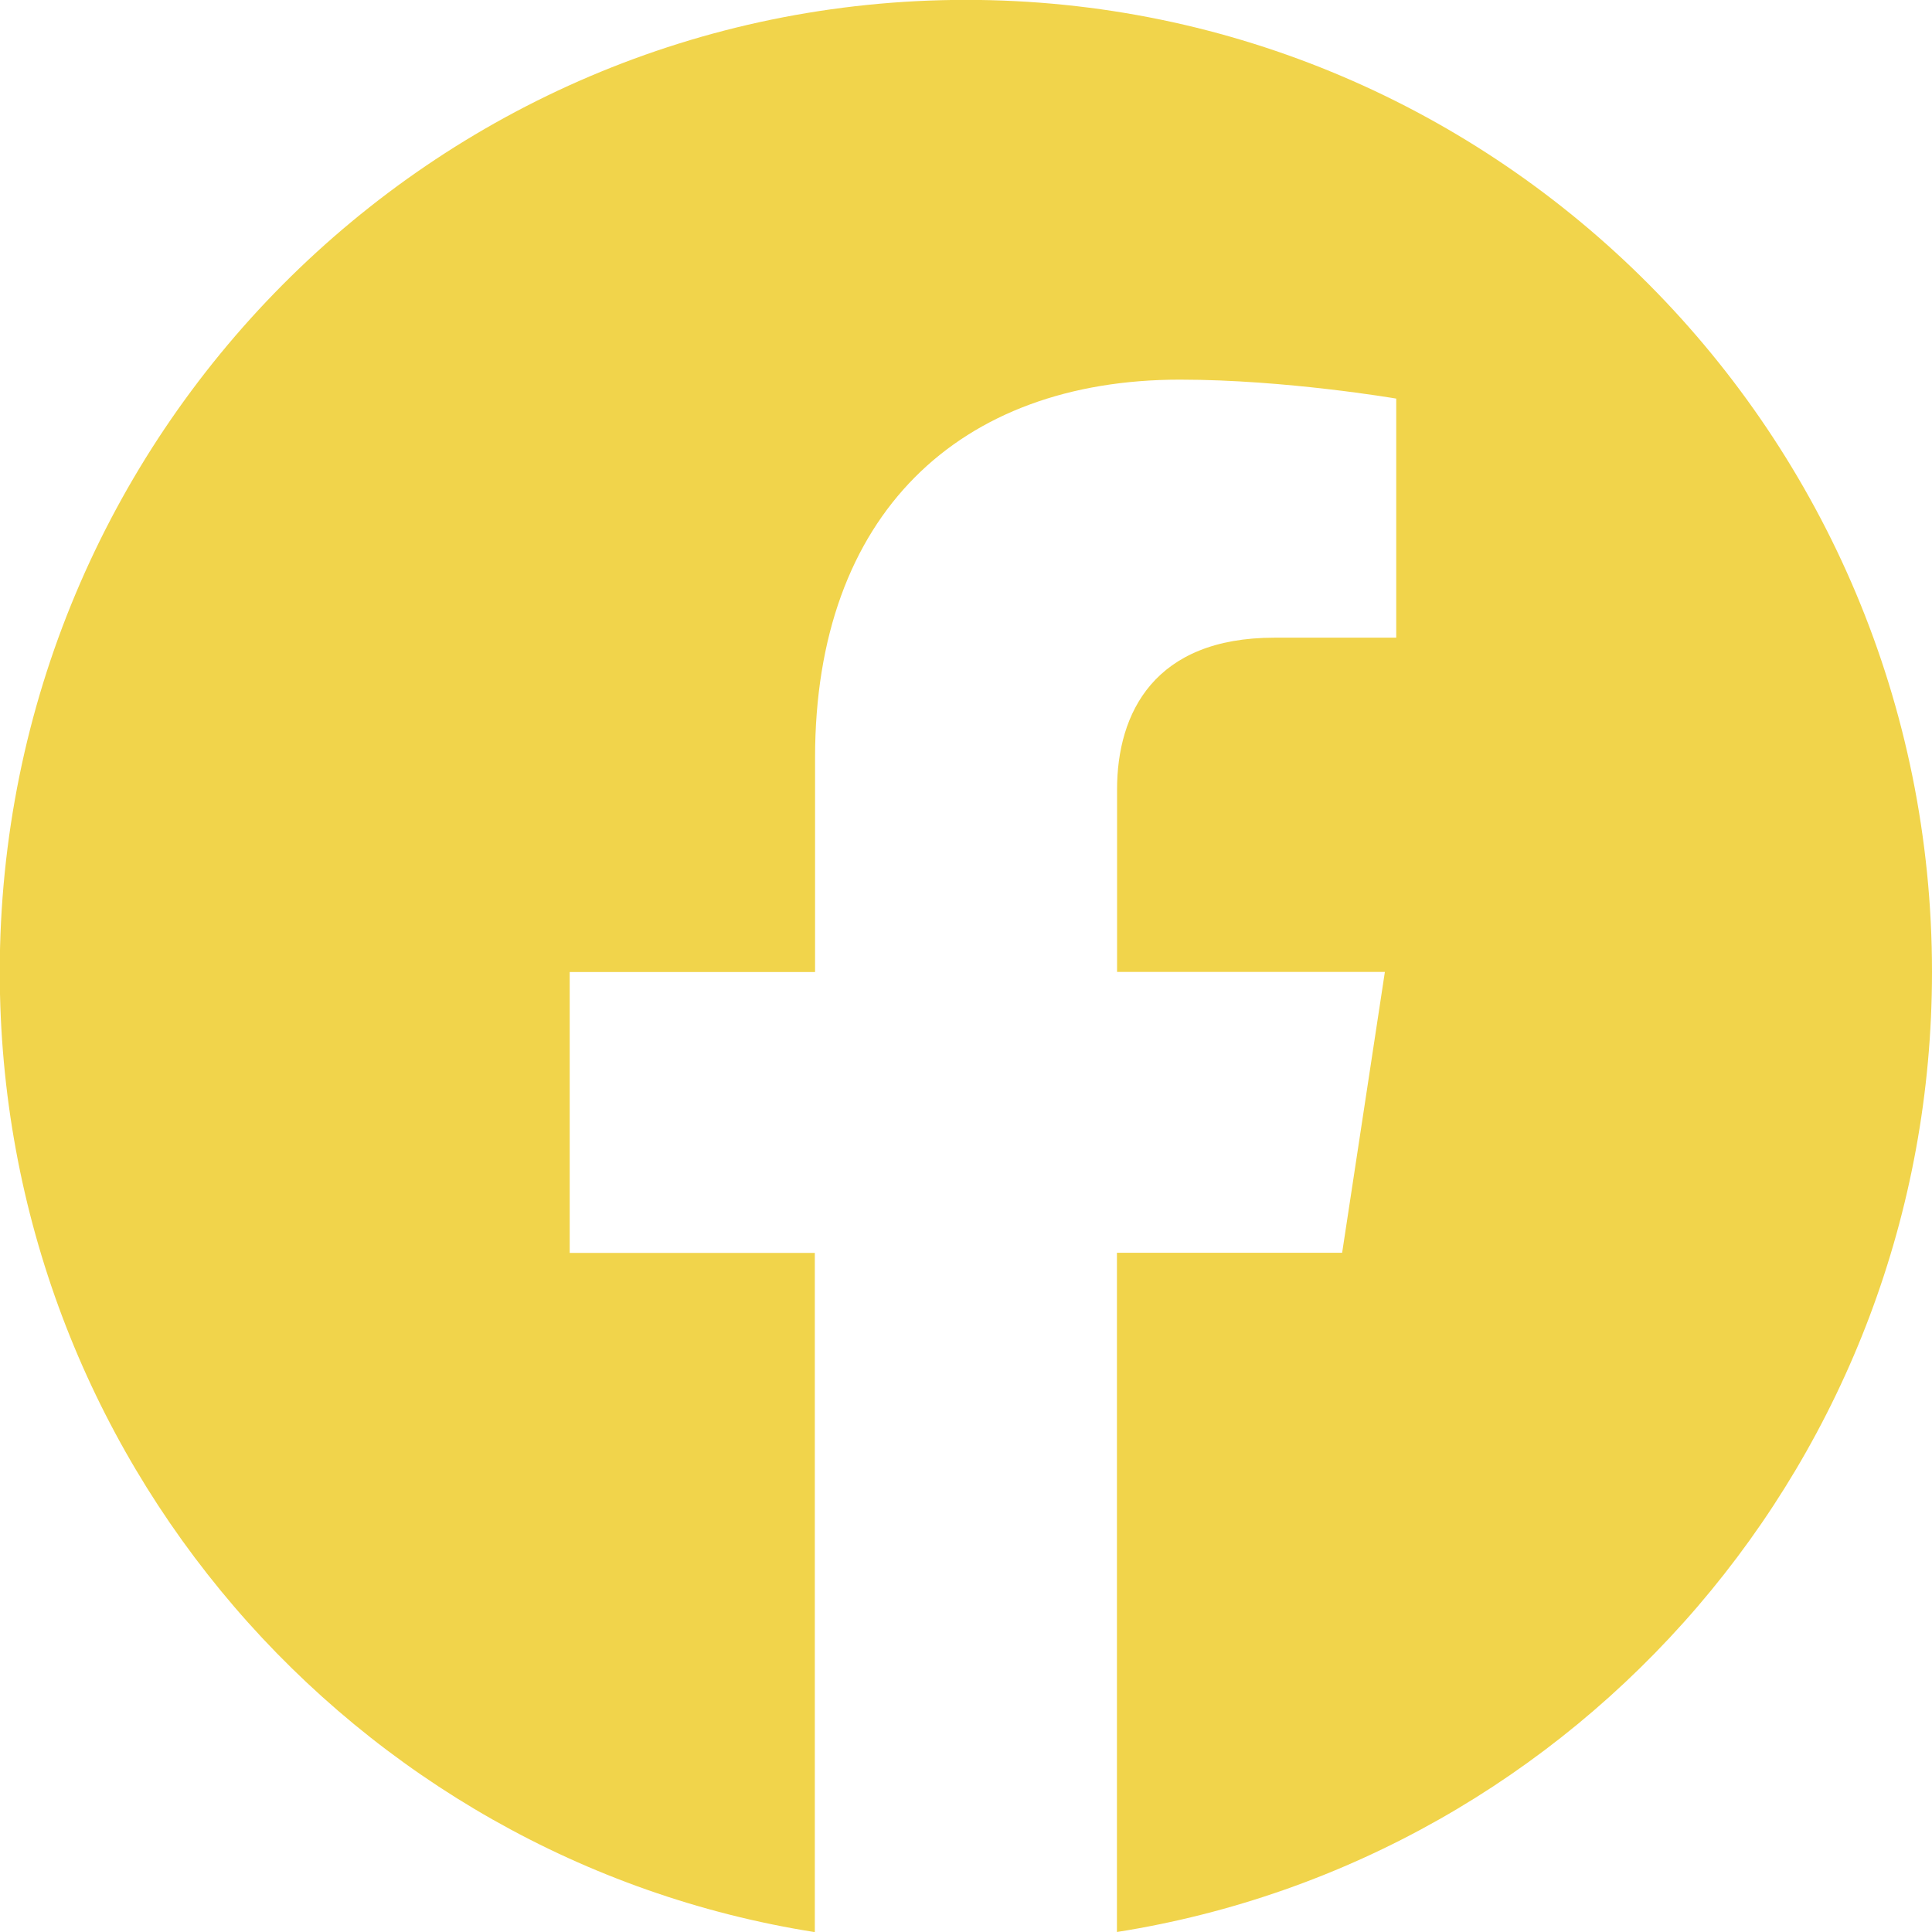
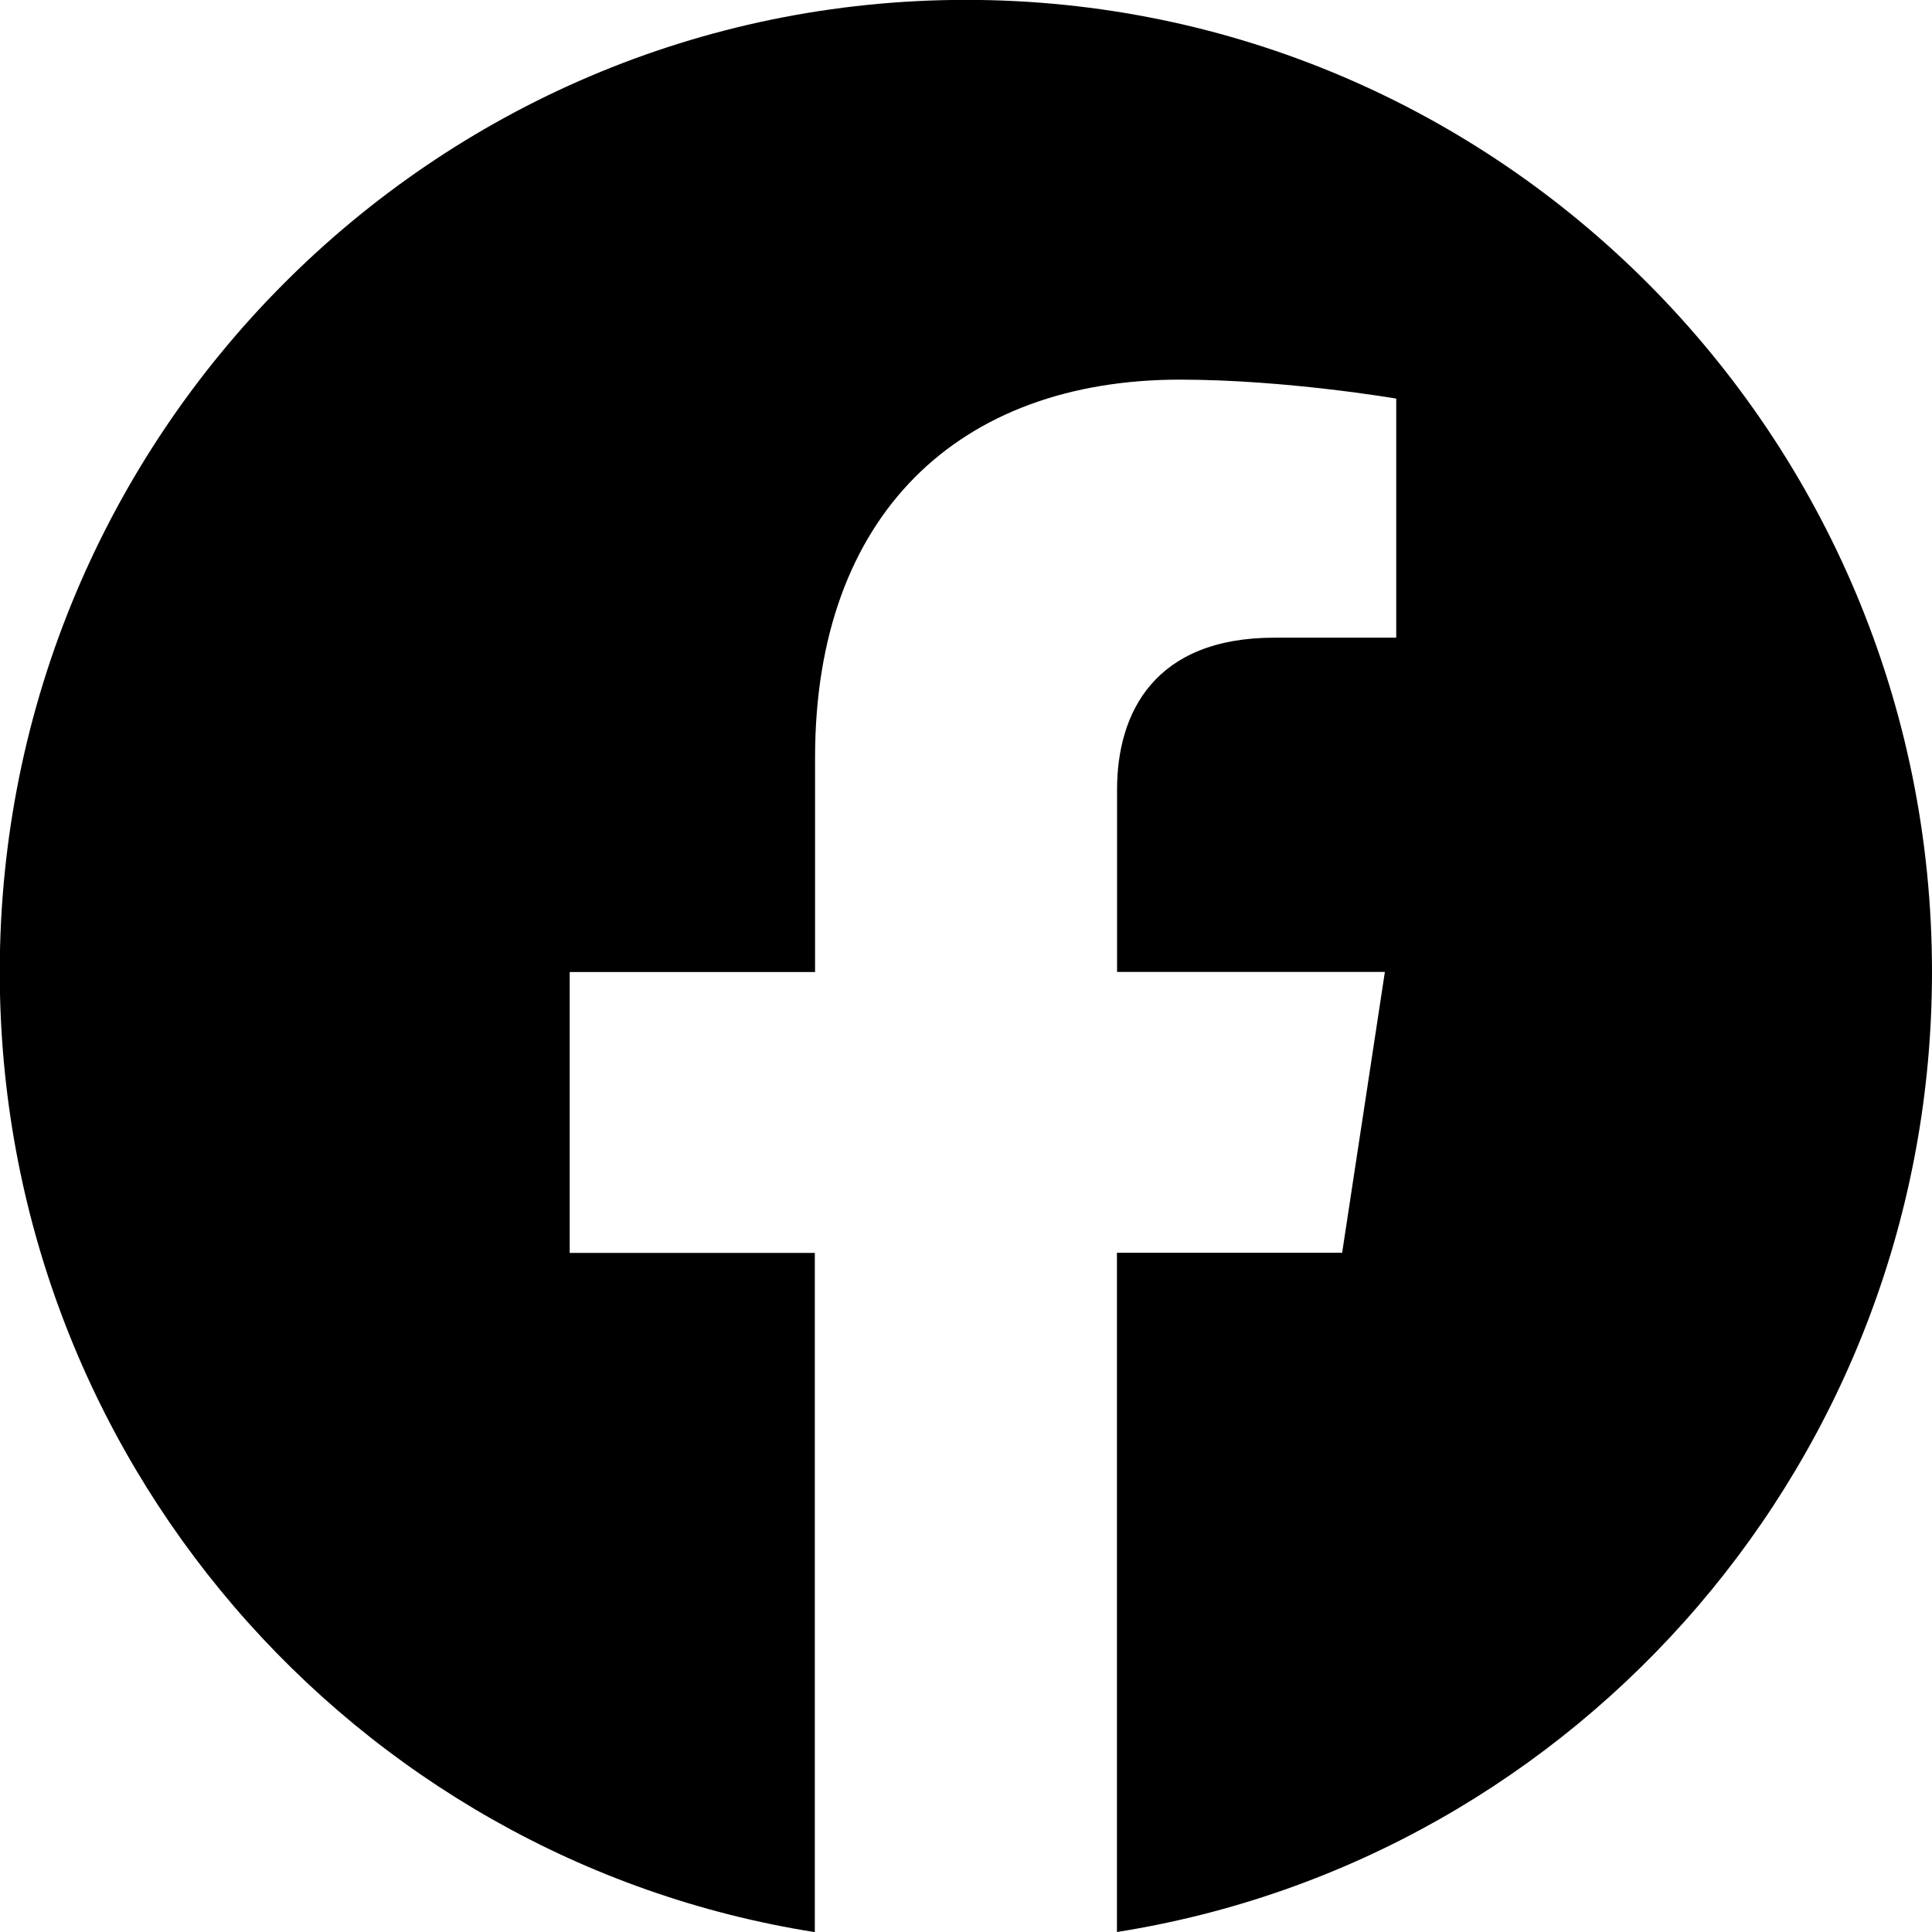
- <svg xmlns="http://www.w3.org/2000/svg" width="16" height="16" fill="#F1D44B" class="bi bi-facebook" viewBox="0 0 16 16">
+ <svg xmlns="http://www.w3.org/2000/svg" width="16" height="16" fill="currentColor" class="bi bi-facebook" viewBox="0 0 16 16">
  <path d="M16 8.049c0-4.446-3.582-8.05-8-8.05C3.58 0-.002 3.603-.002 8.05c0 4.017 2.926 7.347 6.75 7.951v-5.625h-2.03V8.05H6.75V6.275c0-2.017 1.195-3.131 3.022-3.131.876 0 1.791.157 1.791.157v1.98h-1.009c-.993 0-1.303.621-1.303 1.258v1.51h2.218l-.354 2.326H9.25V16c3.824-.604 6.75-3.934 6.75-7.951" />
</svg>
